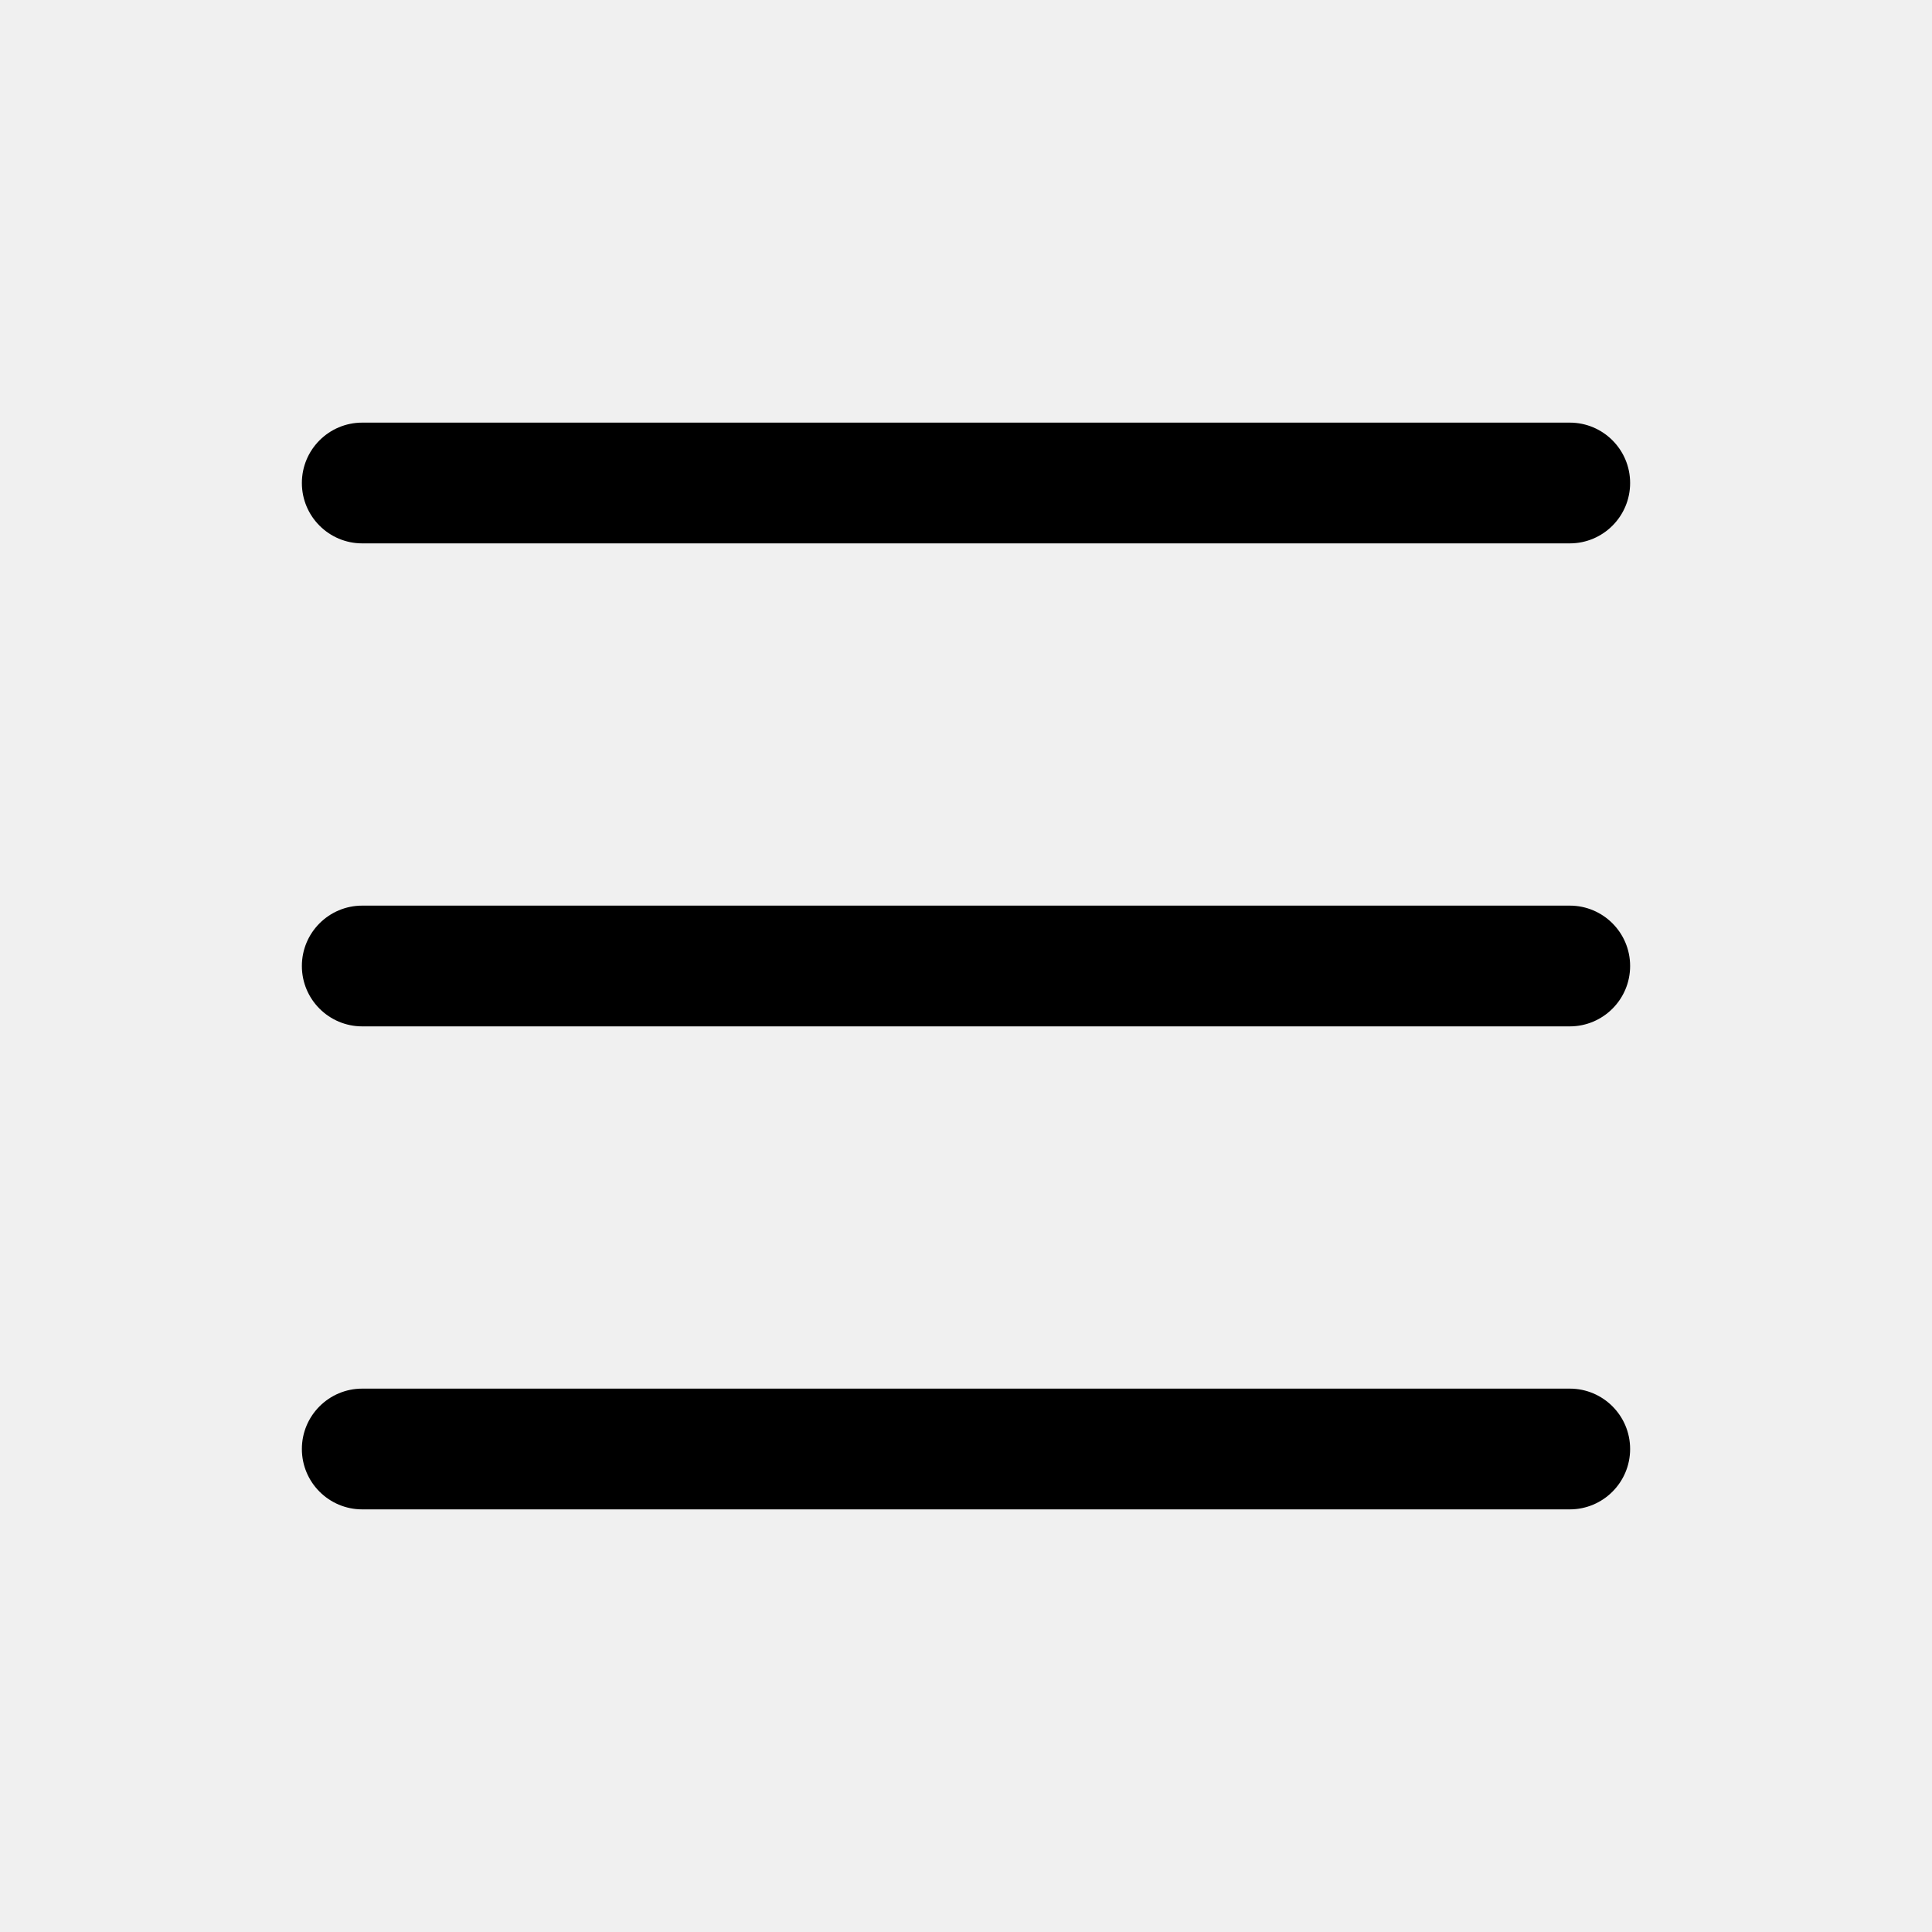
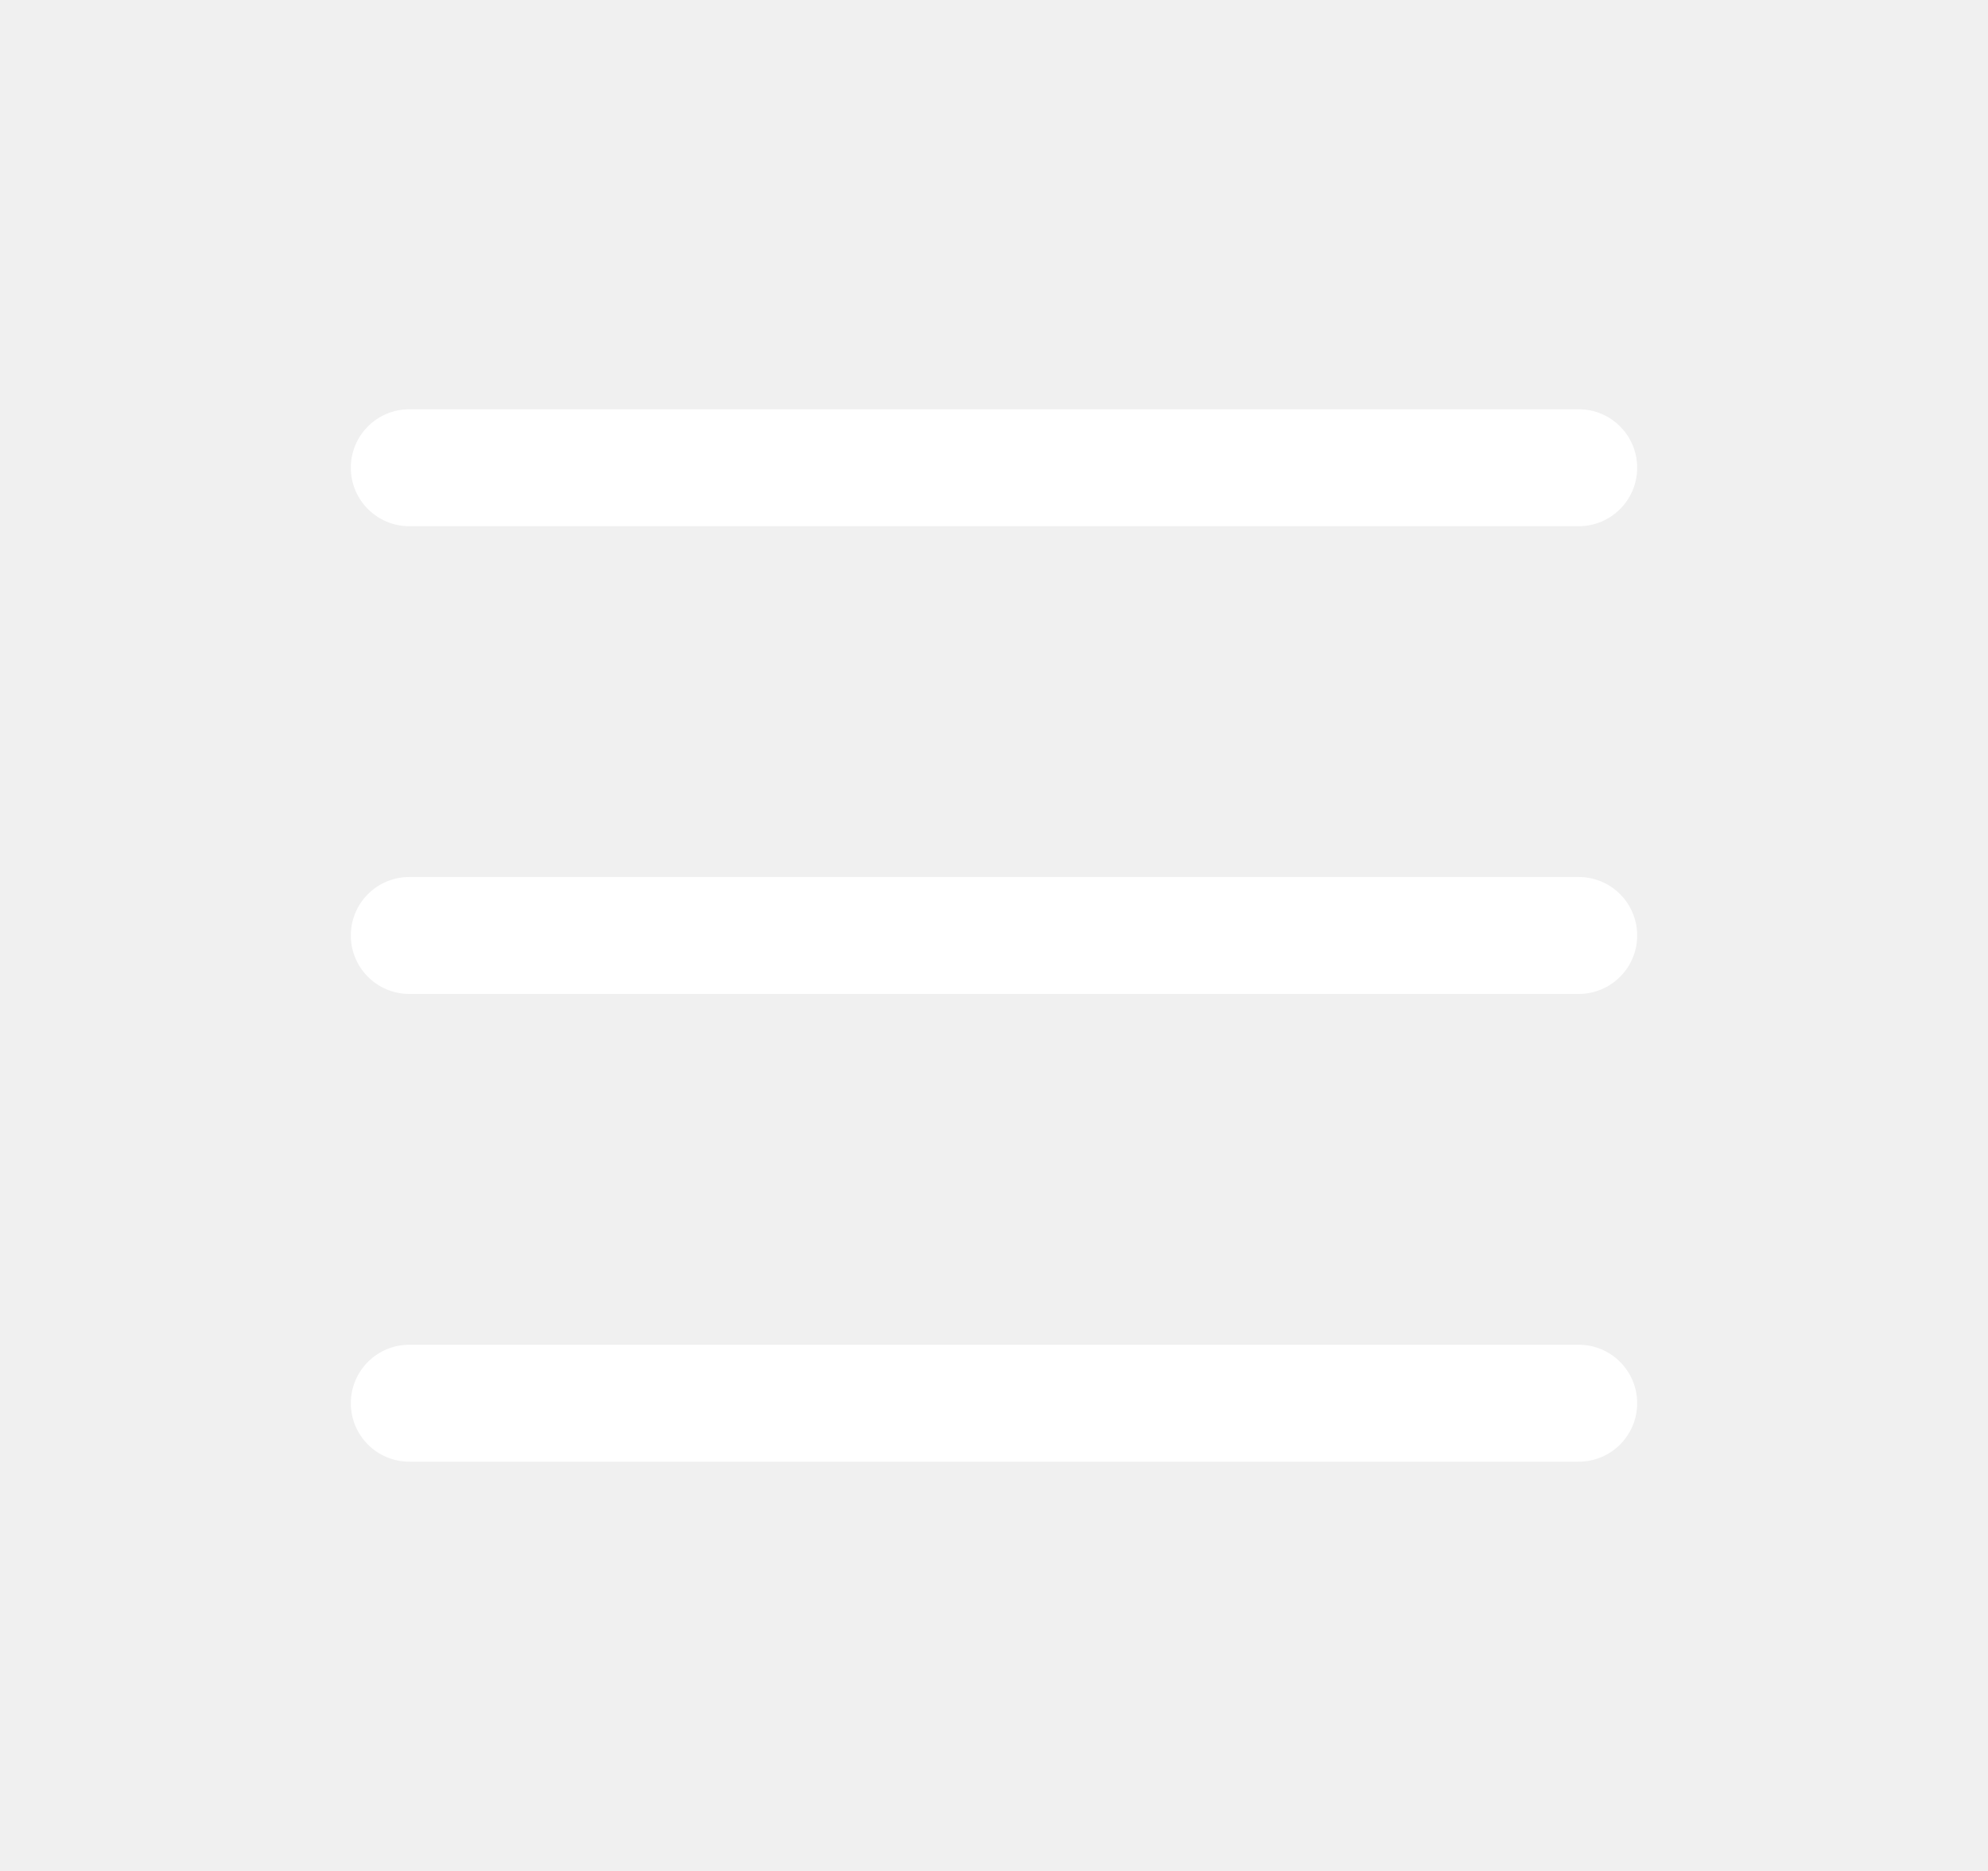
- <svg xmlns="http://www.w3.org/2000/svg" width="16" height="16" fill="currentColor" class="bi bi-list" viewBox="0 0 16 16">
+ <svg xmlns="http://www.w3.org/2000/svg" width="17" height="16" fill="white" class="bi bi-list" viewBox="0 0 16 16">
  <path fill-rule="evenodd" d="M2.5 12a.5.5 0 0 1 .5-.5h10a.5.5 0 0 1 0 1H3a.5.5 0 0 1-.5-.5zm0-4a.5.5 0 0 1 .5-.5h10a.5.5 0 0 1 0 1H3a.5.5 0 0 1-.5-.5zm0-4a.5.5 0 0 1 .5-.5h10a.5.5 0 0 1 0 1H3a.5.5 0 0 1-.5-.5z" />
</svg>
